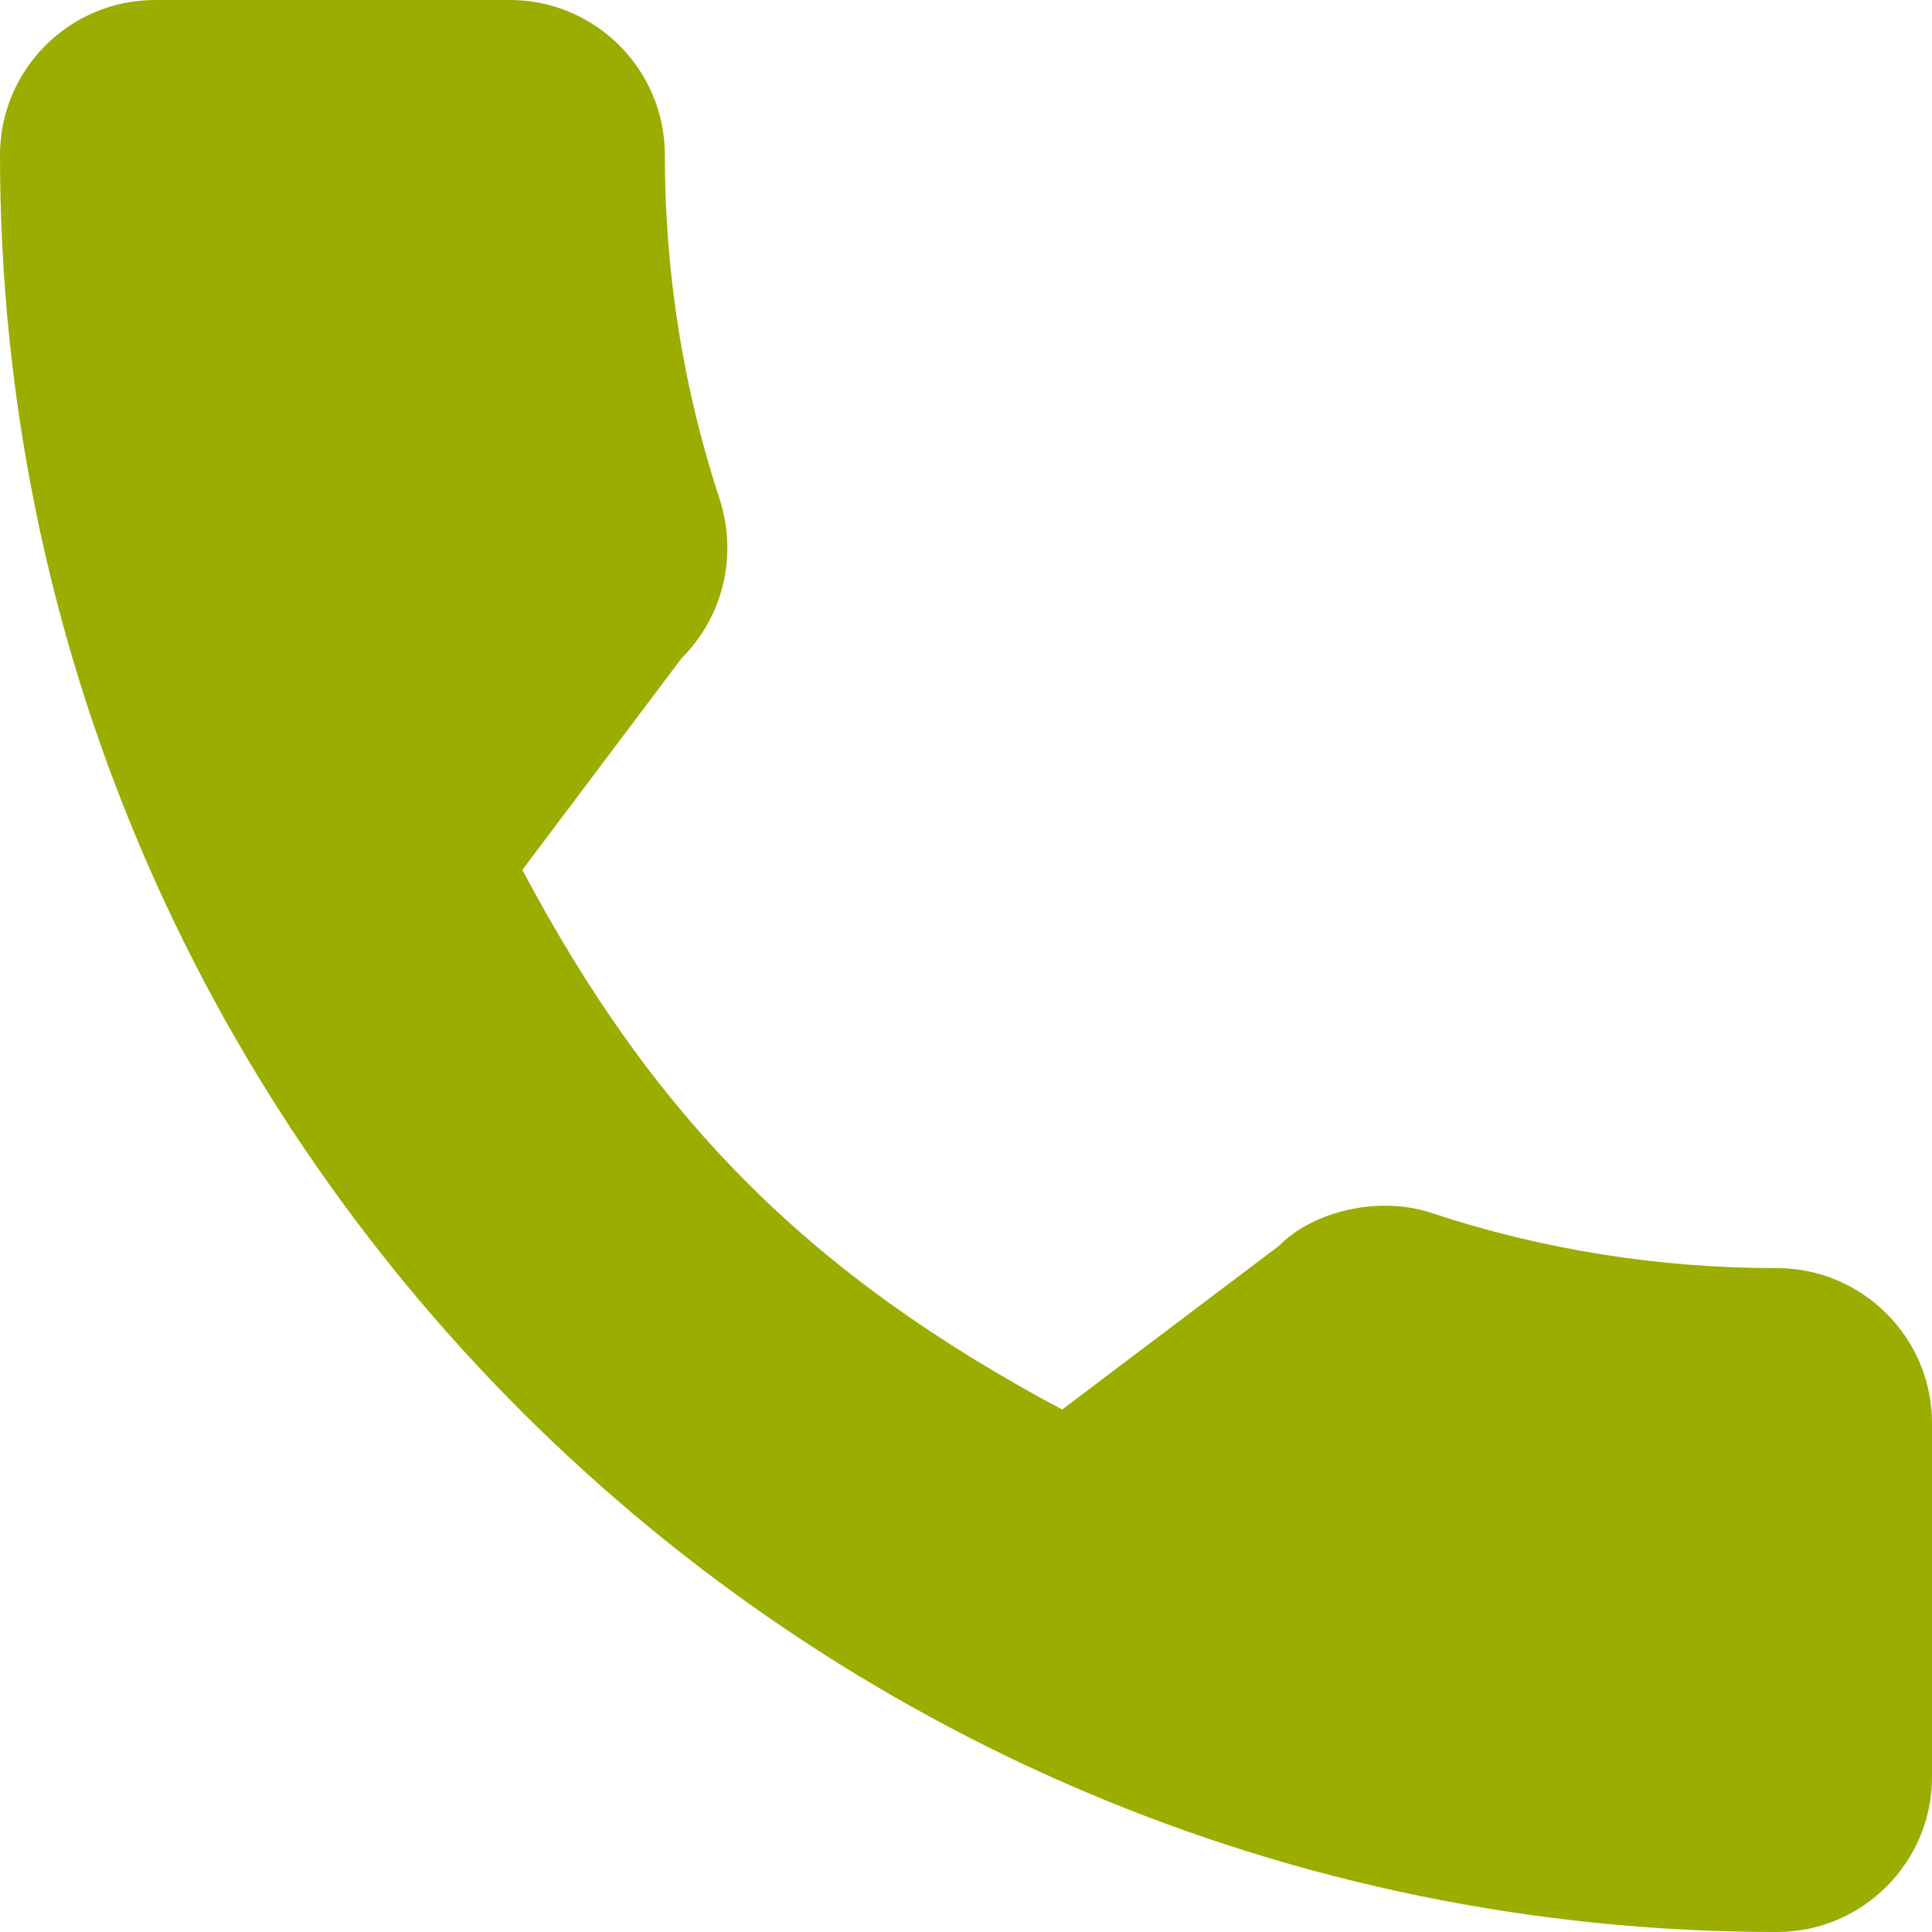
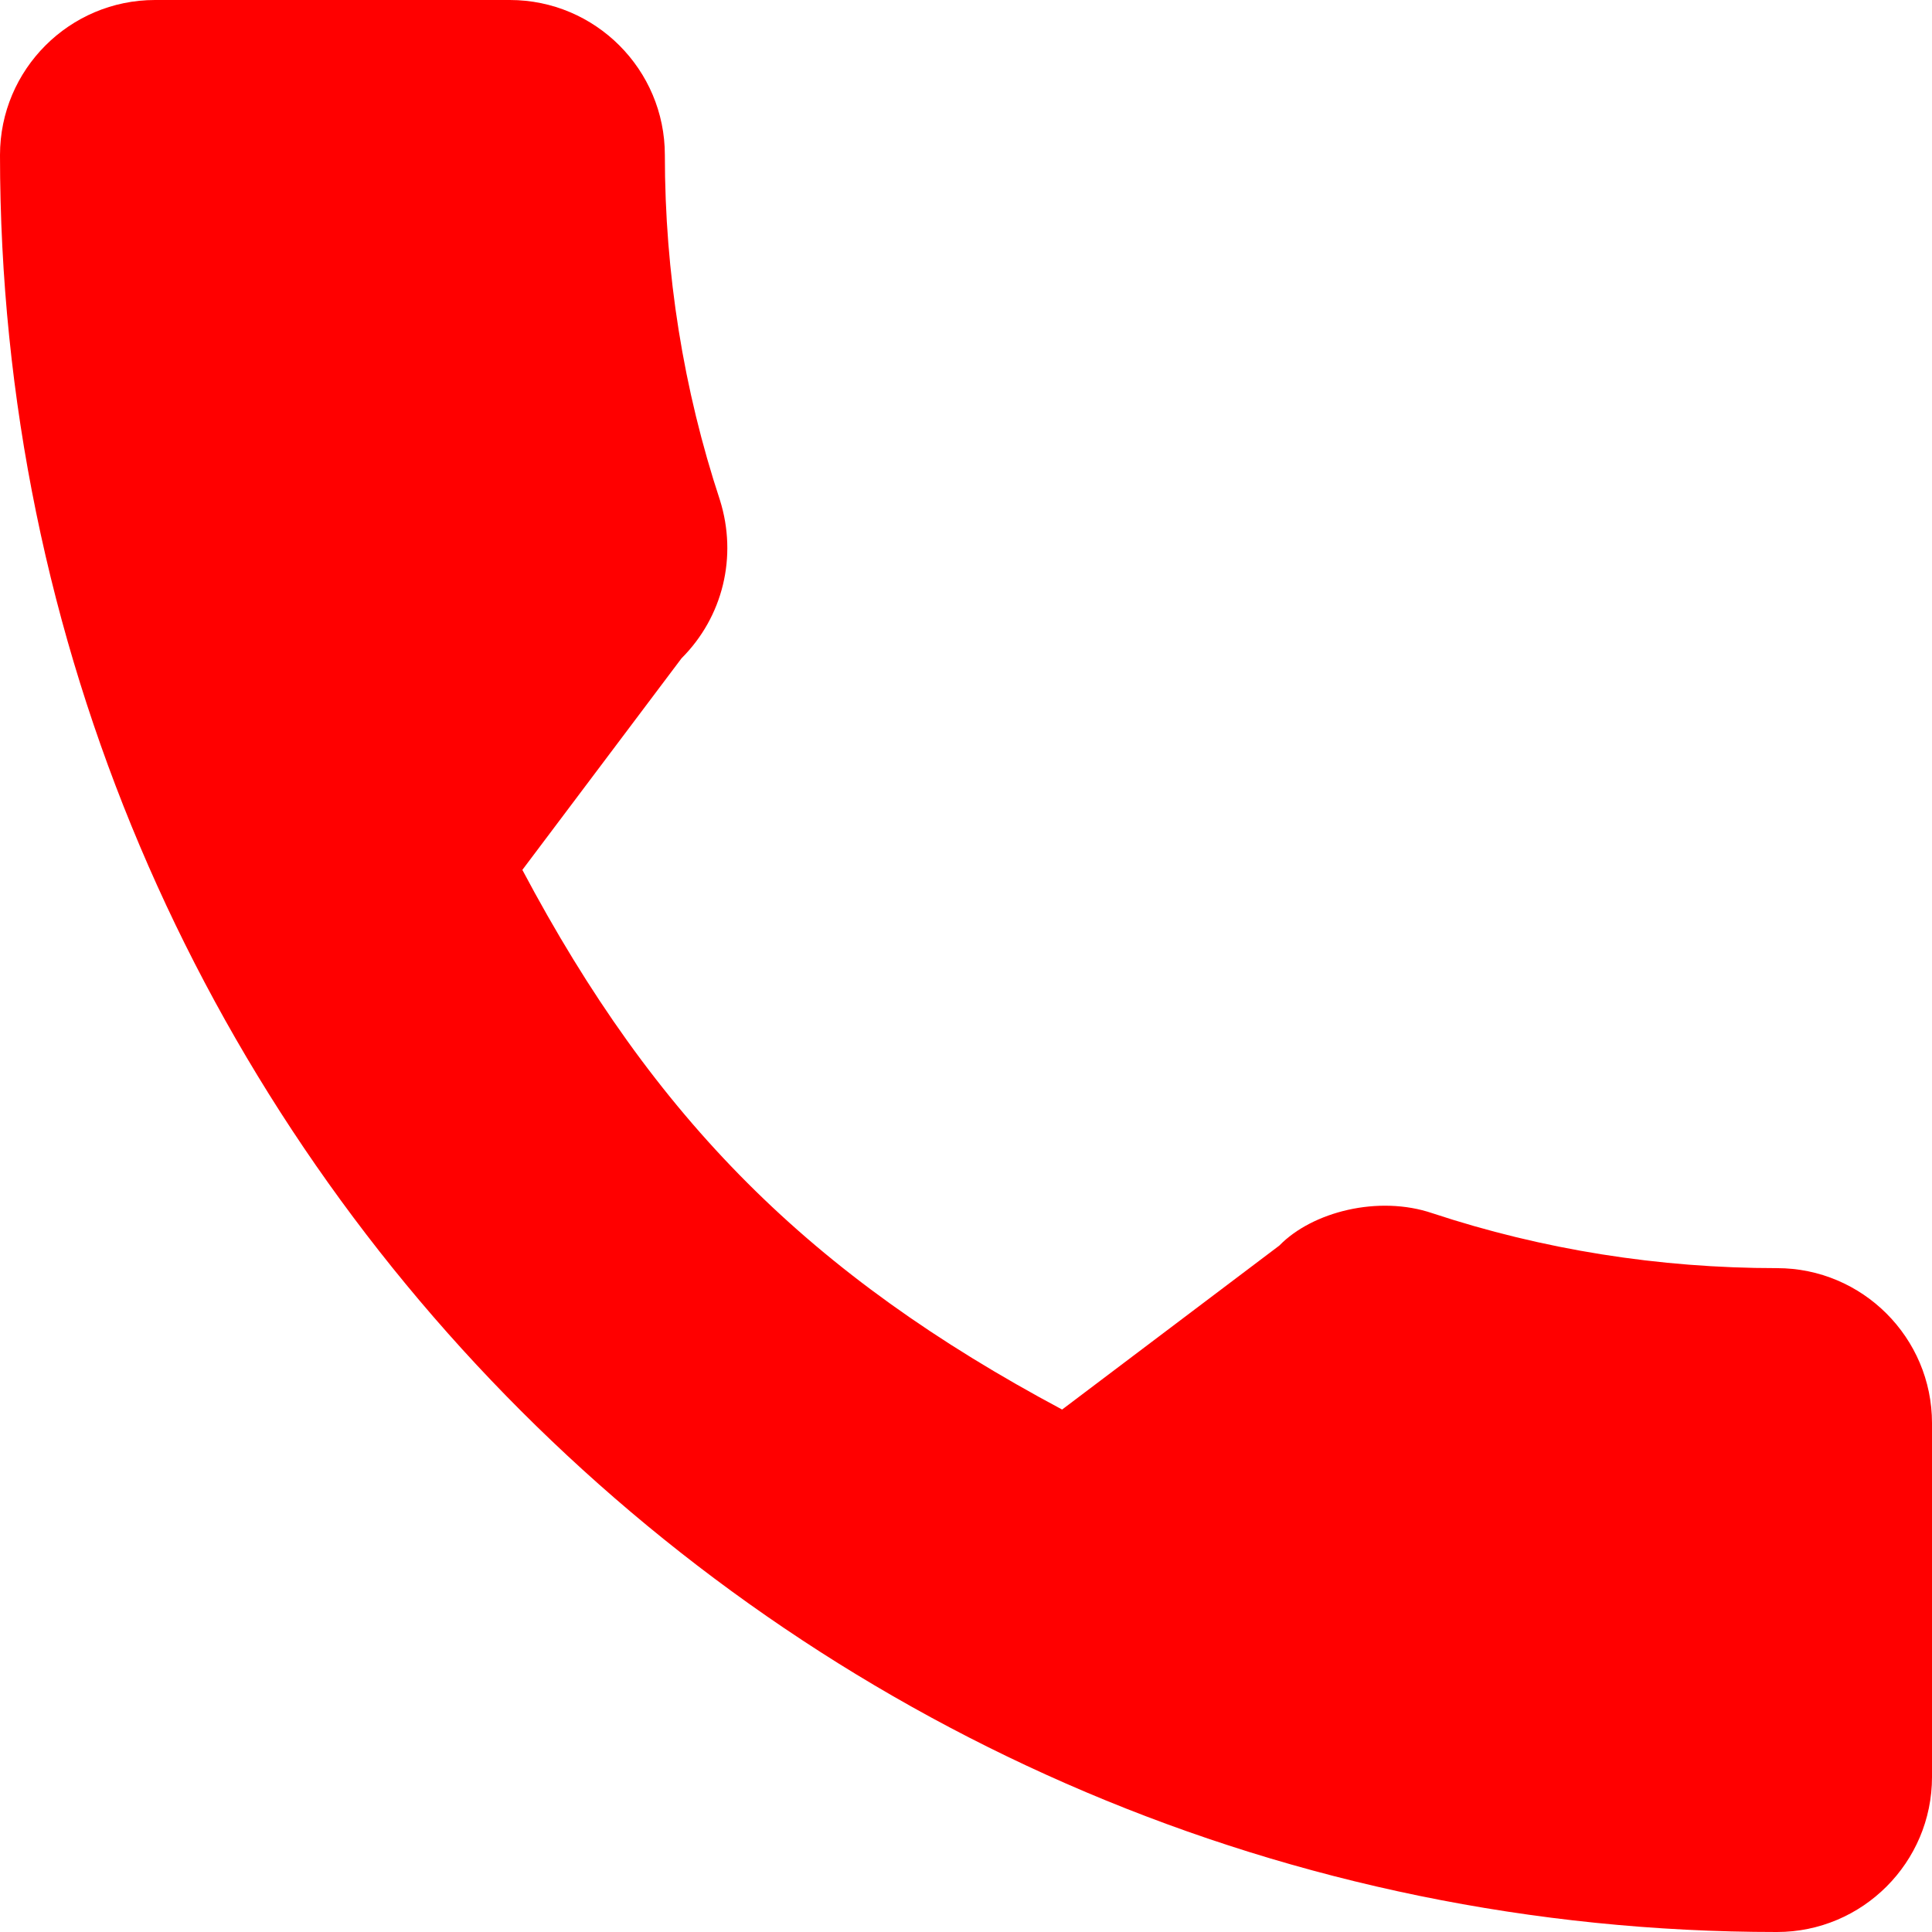
<svg xmlns="http://www.w3.org/2000/svg" version="1.1" id="Capa_1" x="0px" y="0px" viewBox="0 0 384 384" style="enable-background:new 0 0 384 384;" xml:space="preserve">
  <g>
    <g>
-       <path style="fill:#9bad01;" d="M353.188,252.052c-23.51,0-46.594-3.677-68.469-10.906c-10.719-3.656-23.896-0.302-30.438,6.417l-43.177,32.594    c-50.073-26.729-80.917-57.563-107.281-107.26l31.635-42.052c8.219-8.208,11.167-20.198,7.635-31.448    c-7.26-21.99-10.948-45.063-10.948-68.583C132.146,13.823,118.323,0,101.333,0H30.813C13.823,0,0,13.823,0,30.813    C0,225.563,158.438,384,353.188,384c16.99,0,30.813-13.823,30.813-30.813v-70.323C384,265.875,370.177,252.052,353.188,252.052z" />
+       <path style="fill:#ff0000;" d="M353.188,252.052c-23.51,0-46.594-3.677-68.469-10.906c-10.719-3.656-23.896-0.302-30.438,6.417l-43.177,32.594    c-50.073-26.729-80.917-57.563-107.281-107.26l31.635-42.052c8.219-8.208,11.167-20.198,7.635-31.448    c-7.26-21.99-10.948-45.063-10.948-68.583C132.146,13.823,118.323,0,101.333,0H30.813C13.823,0,0,13.823,0,30.813    C0,225.563,158.438,384,353.188,384c16.99,0,30.813-13.823,30.813-30.813v-70.323C384,265.875,370.177,252.052,353.188,252.052z" />
    </g>
  </g>
  <g>
</g>
  <g>
</g>
  <g>
</g>
  <g>
</g>
  <g>
</g>
  <g>
</g>
  <g>
</g>
  <g>
</g>
  <g>
</g>
  <g>
</g>
  <g>
</g>
  <g>
</g>
  <g>
</g>
  <g>
</g>
  <g>
</g>
</svg>
